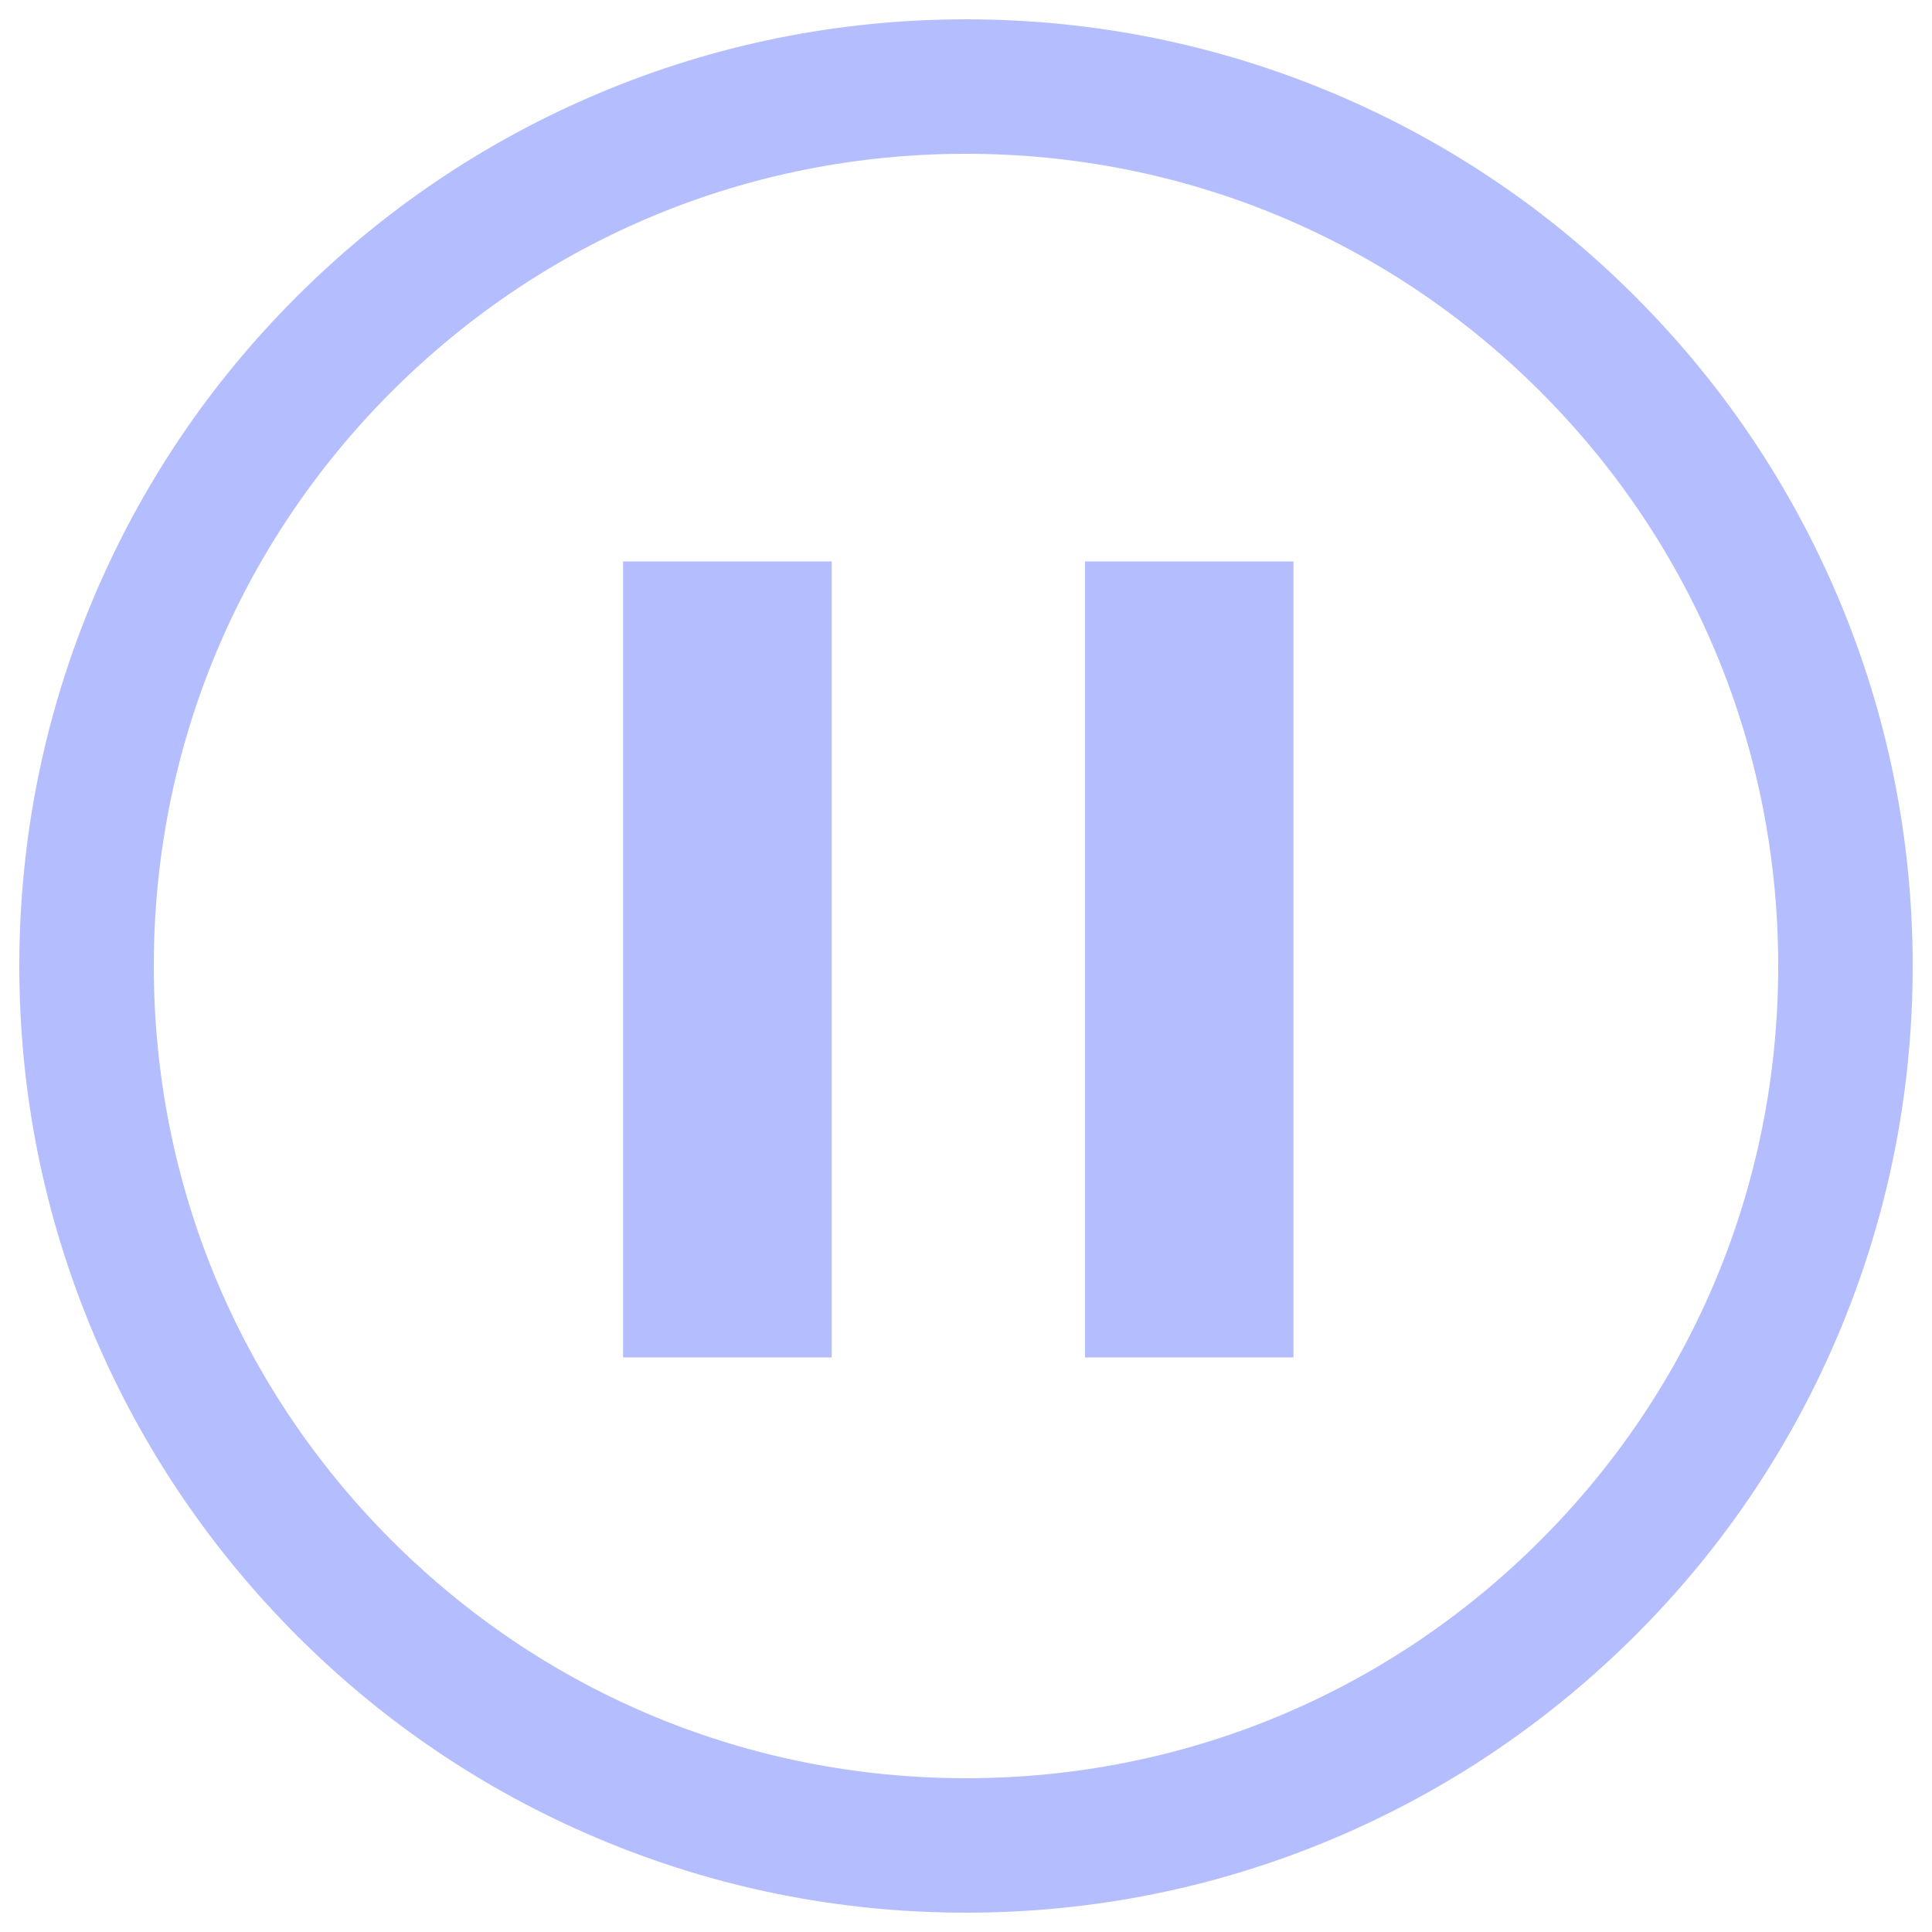
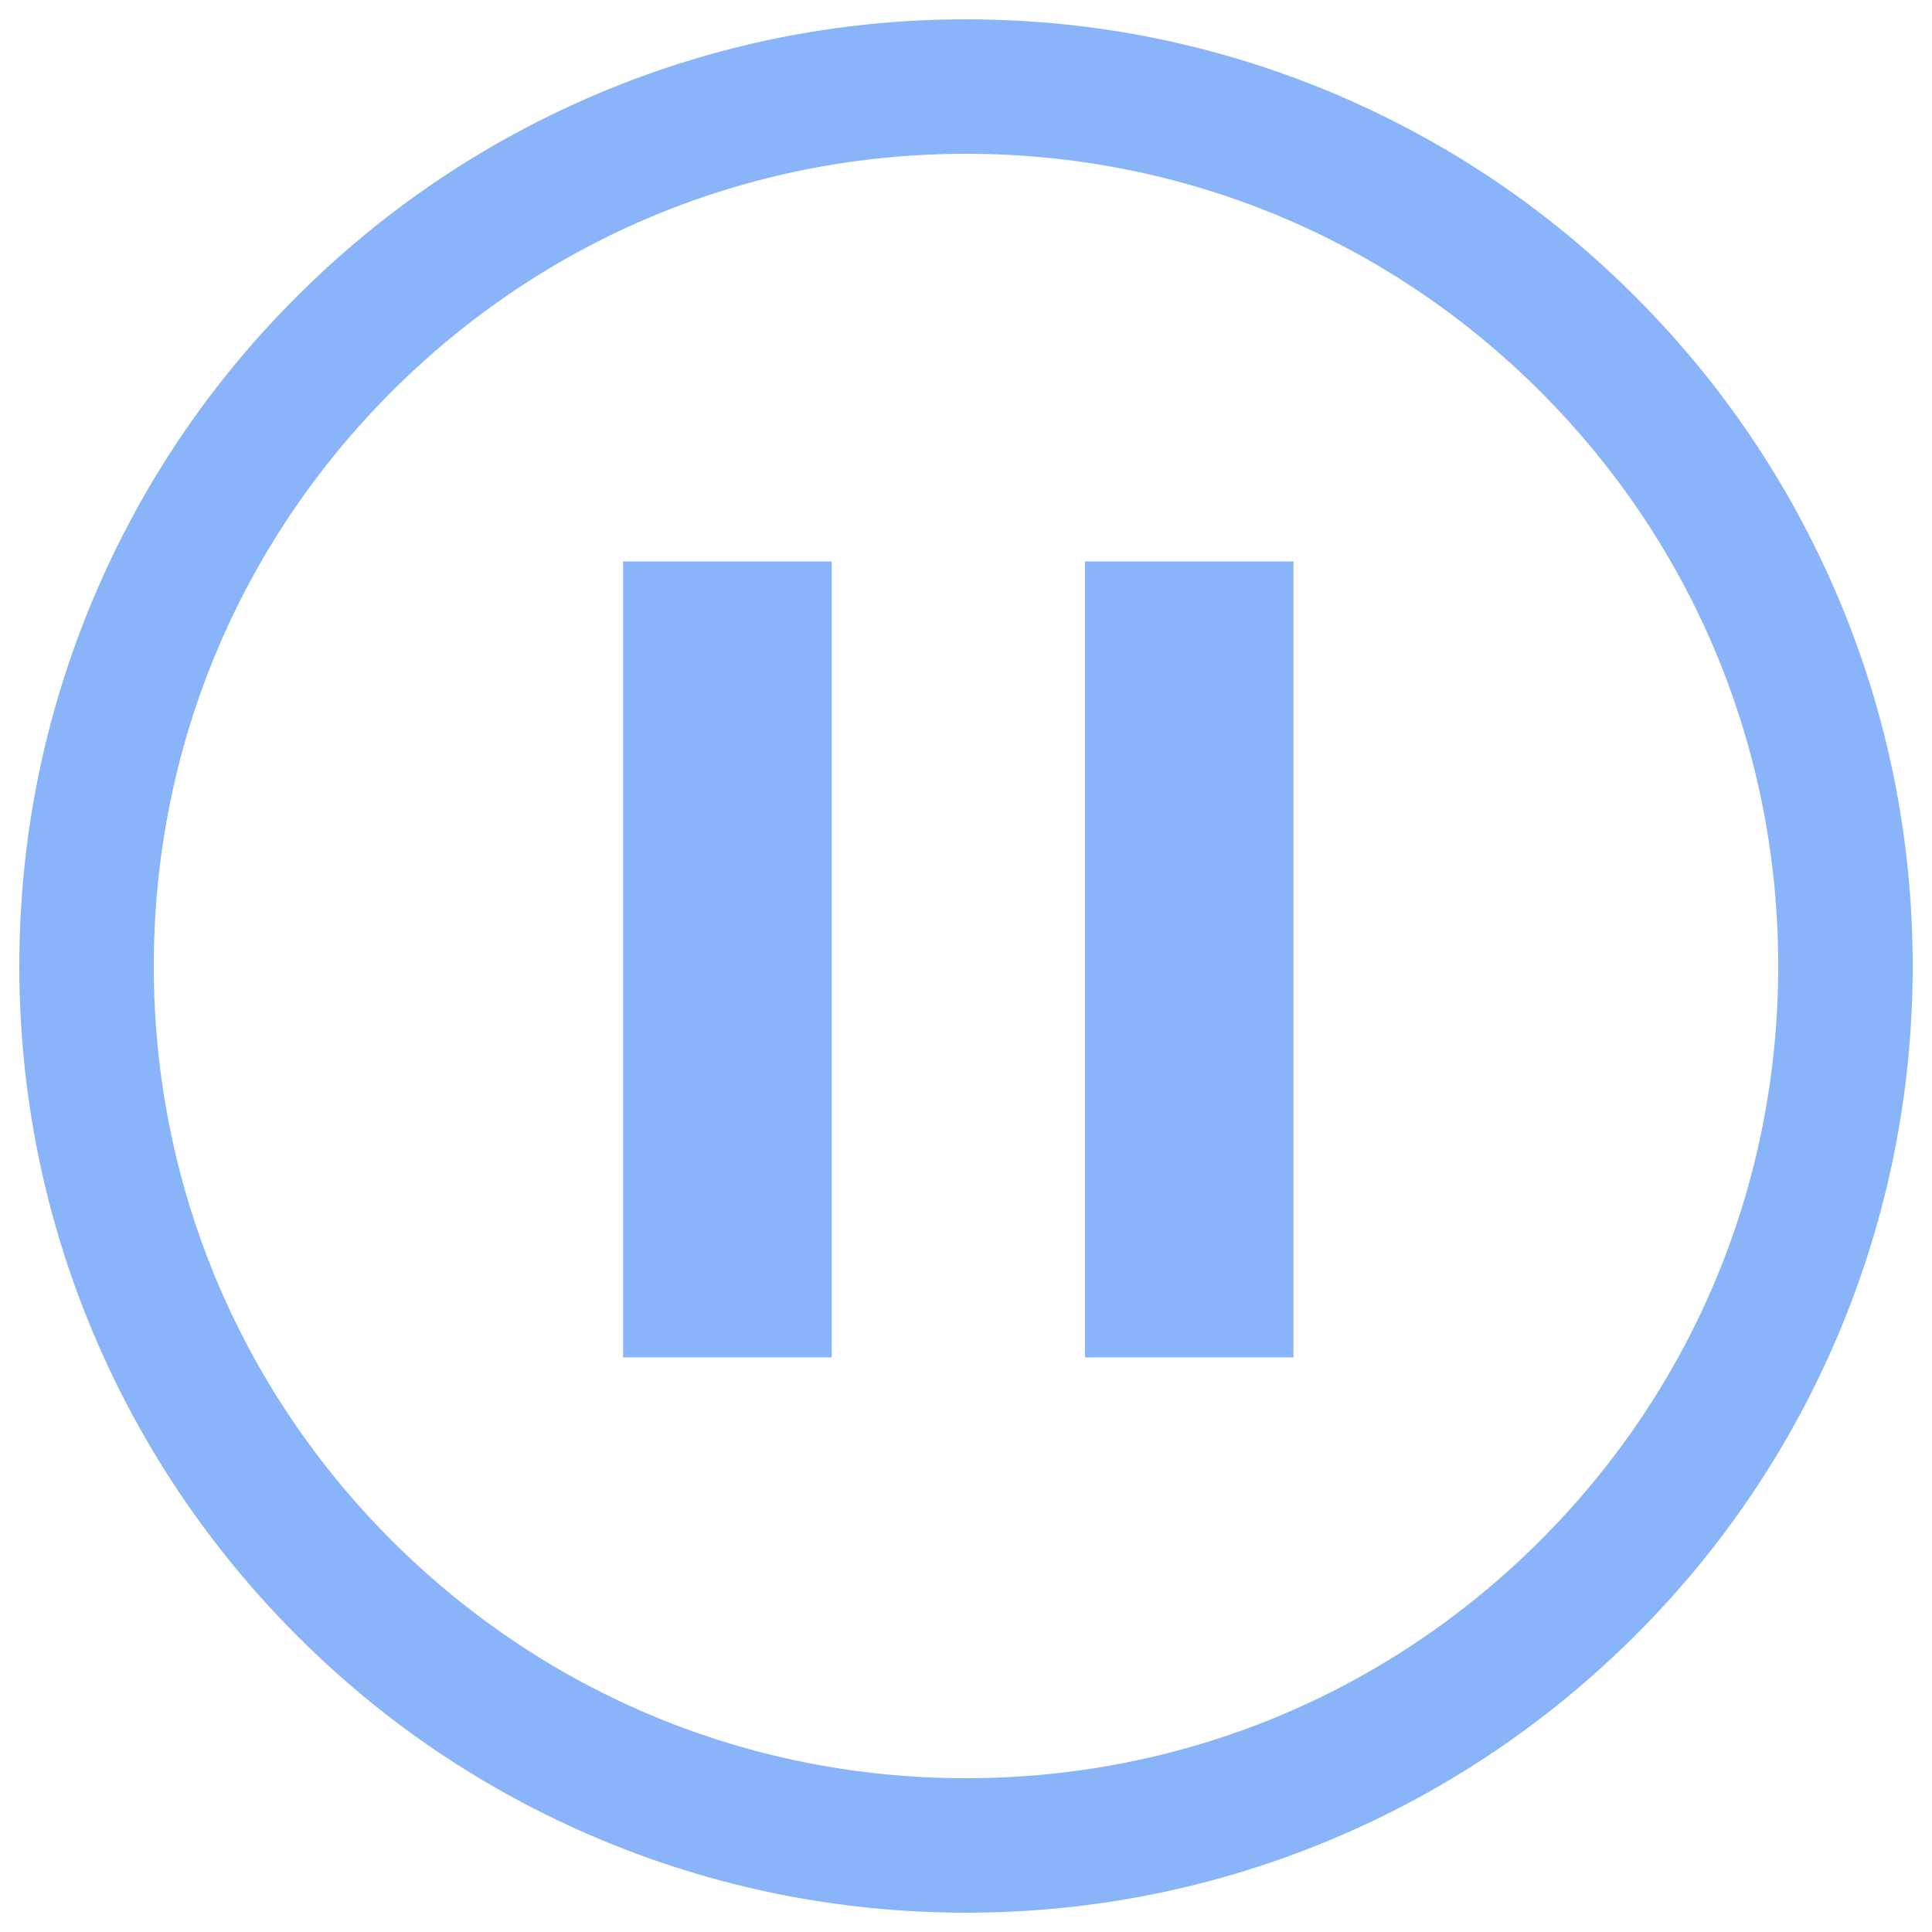
- <svg xmlns="http://www.w3.org/2000/svg" fill="#b4befe" version="1.1" x="0px" y="0px" viewBox="0 0 1000 1000" enable-background="new 0 0 1000 1000" xml:space="preserve">
+ <svg xmlns="http://www.w3.org/2000/svg" fill="#89b4fa" version="1.1" x="0px" y="0px" viewBox="0 0 1000 1000" enable-background="new 0 0 1000 1000" xml:space="preserve">
  <g>
    <path d="M500,990c-66.1,0-130.3-13-190.7-38.5c-58.4-24.7-110.8-60-155.7-105s-80.3-97.4-105-155.7C23,630.3,10,566.1,10,500c0-66.1,13-130.3,38.5-190.7c24.7-58.4,60-110.8,105-155.7c45-45,97.4-80.3,155.7-105C369.7,23,433.9,10,500,10c66.1,0,130.3,13,190.7,38.5c58.4,24.7,110.8,60,155.7,105c45,45,80.3,97.4,105,155.7C977,369.7,990,433.9,990,500c0,66.1-13,130.3-38.5,190.7c-24.7,58.4-60,110.8-105,155.7s-97.4,80.3-155.7,105C630.3,977,566.1,990,500,990z M500,79.6c-112.3,0-217.9,43.7-297.3,123.1C123.3,282.1,79.6,387.7,79.6,500s43.7,217.9,123.1,297.3c79.4,79.4,185,123.1,297.3,123.1c112.3,0,217.9-43.7,297.3-123.1c79.4-79.4,123.1-185,123.1-297.3s-43.7-217.9-123.1-297.3C717.9,123.3,612.3,79.6,500,79.6z" />
    <path d="M322.5,290.6h108v412h-108V290.6z" />
    <path d="M561.6,290.6h107.9v412H561.6V290.6z" />
  </g>
</svg>
